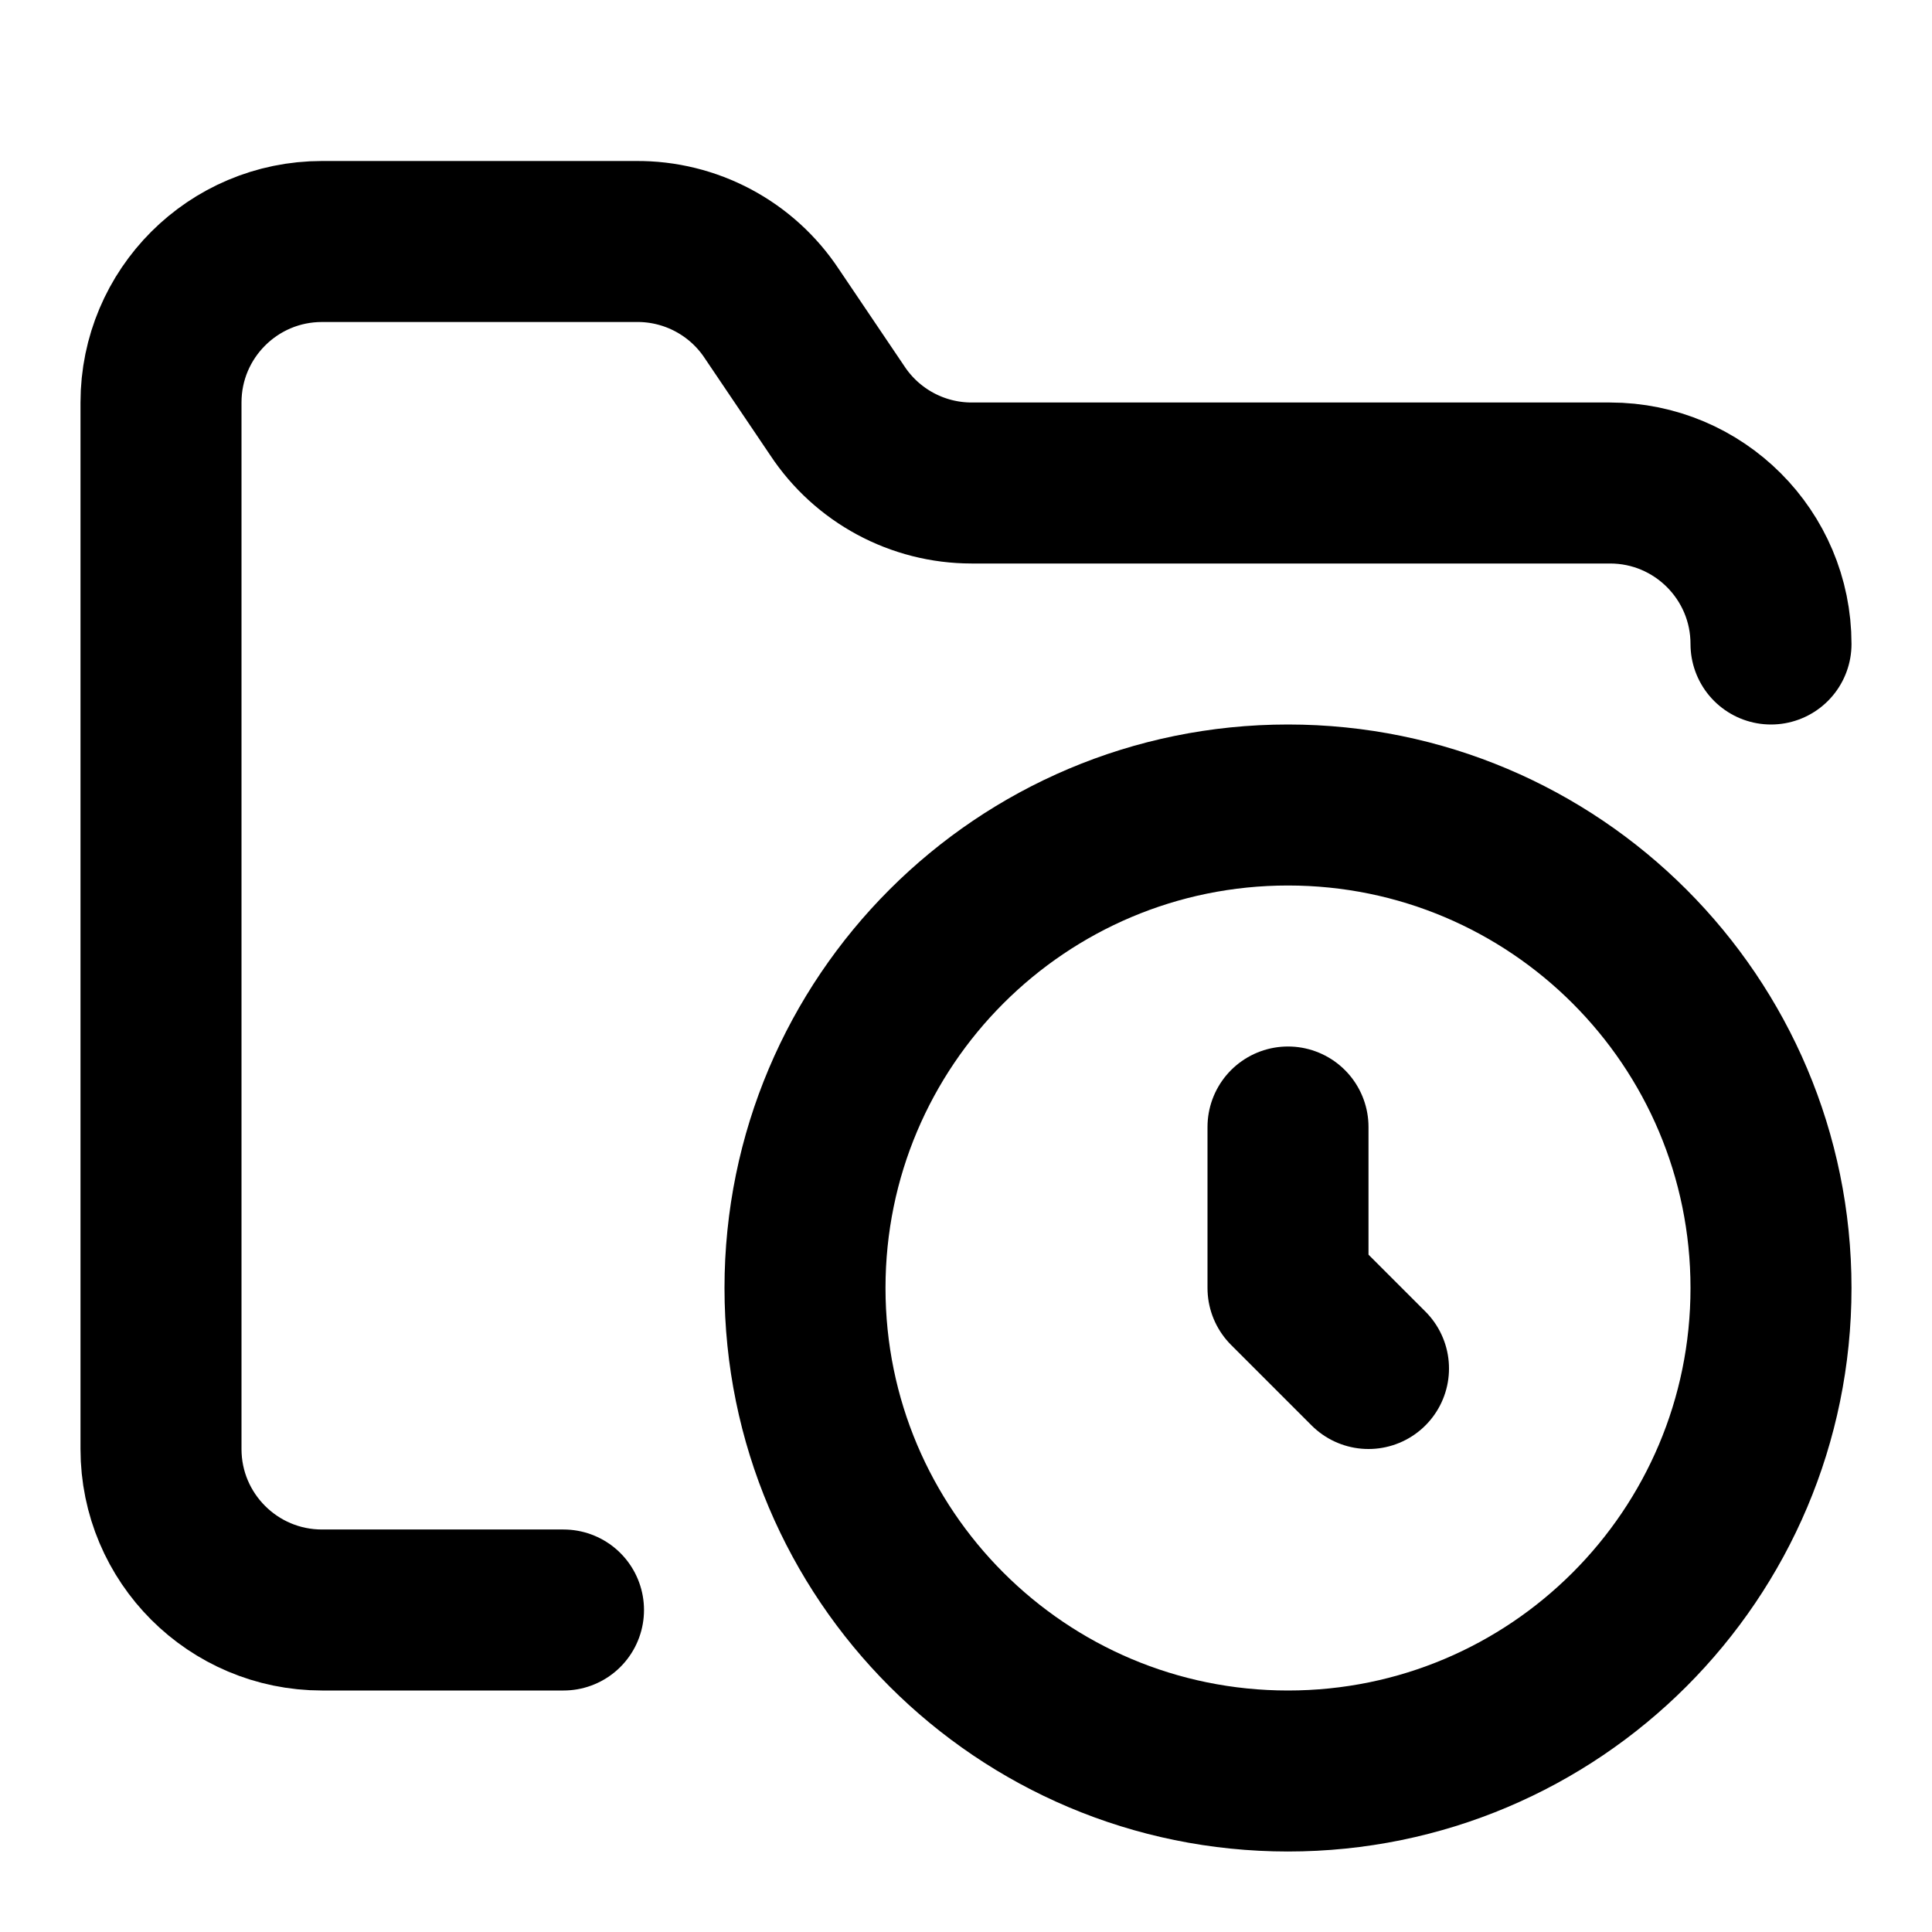
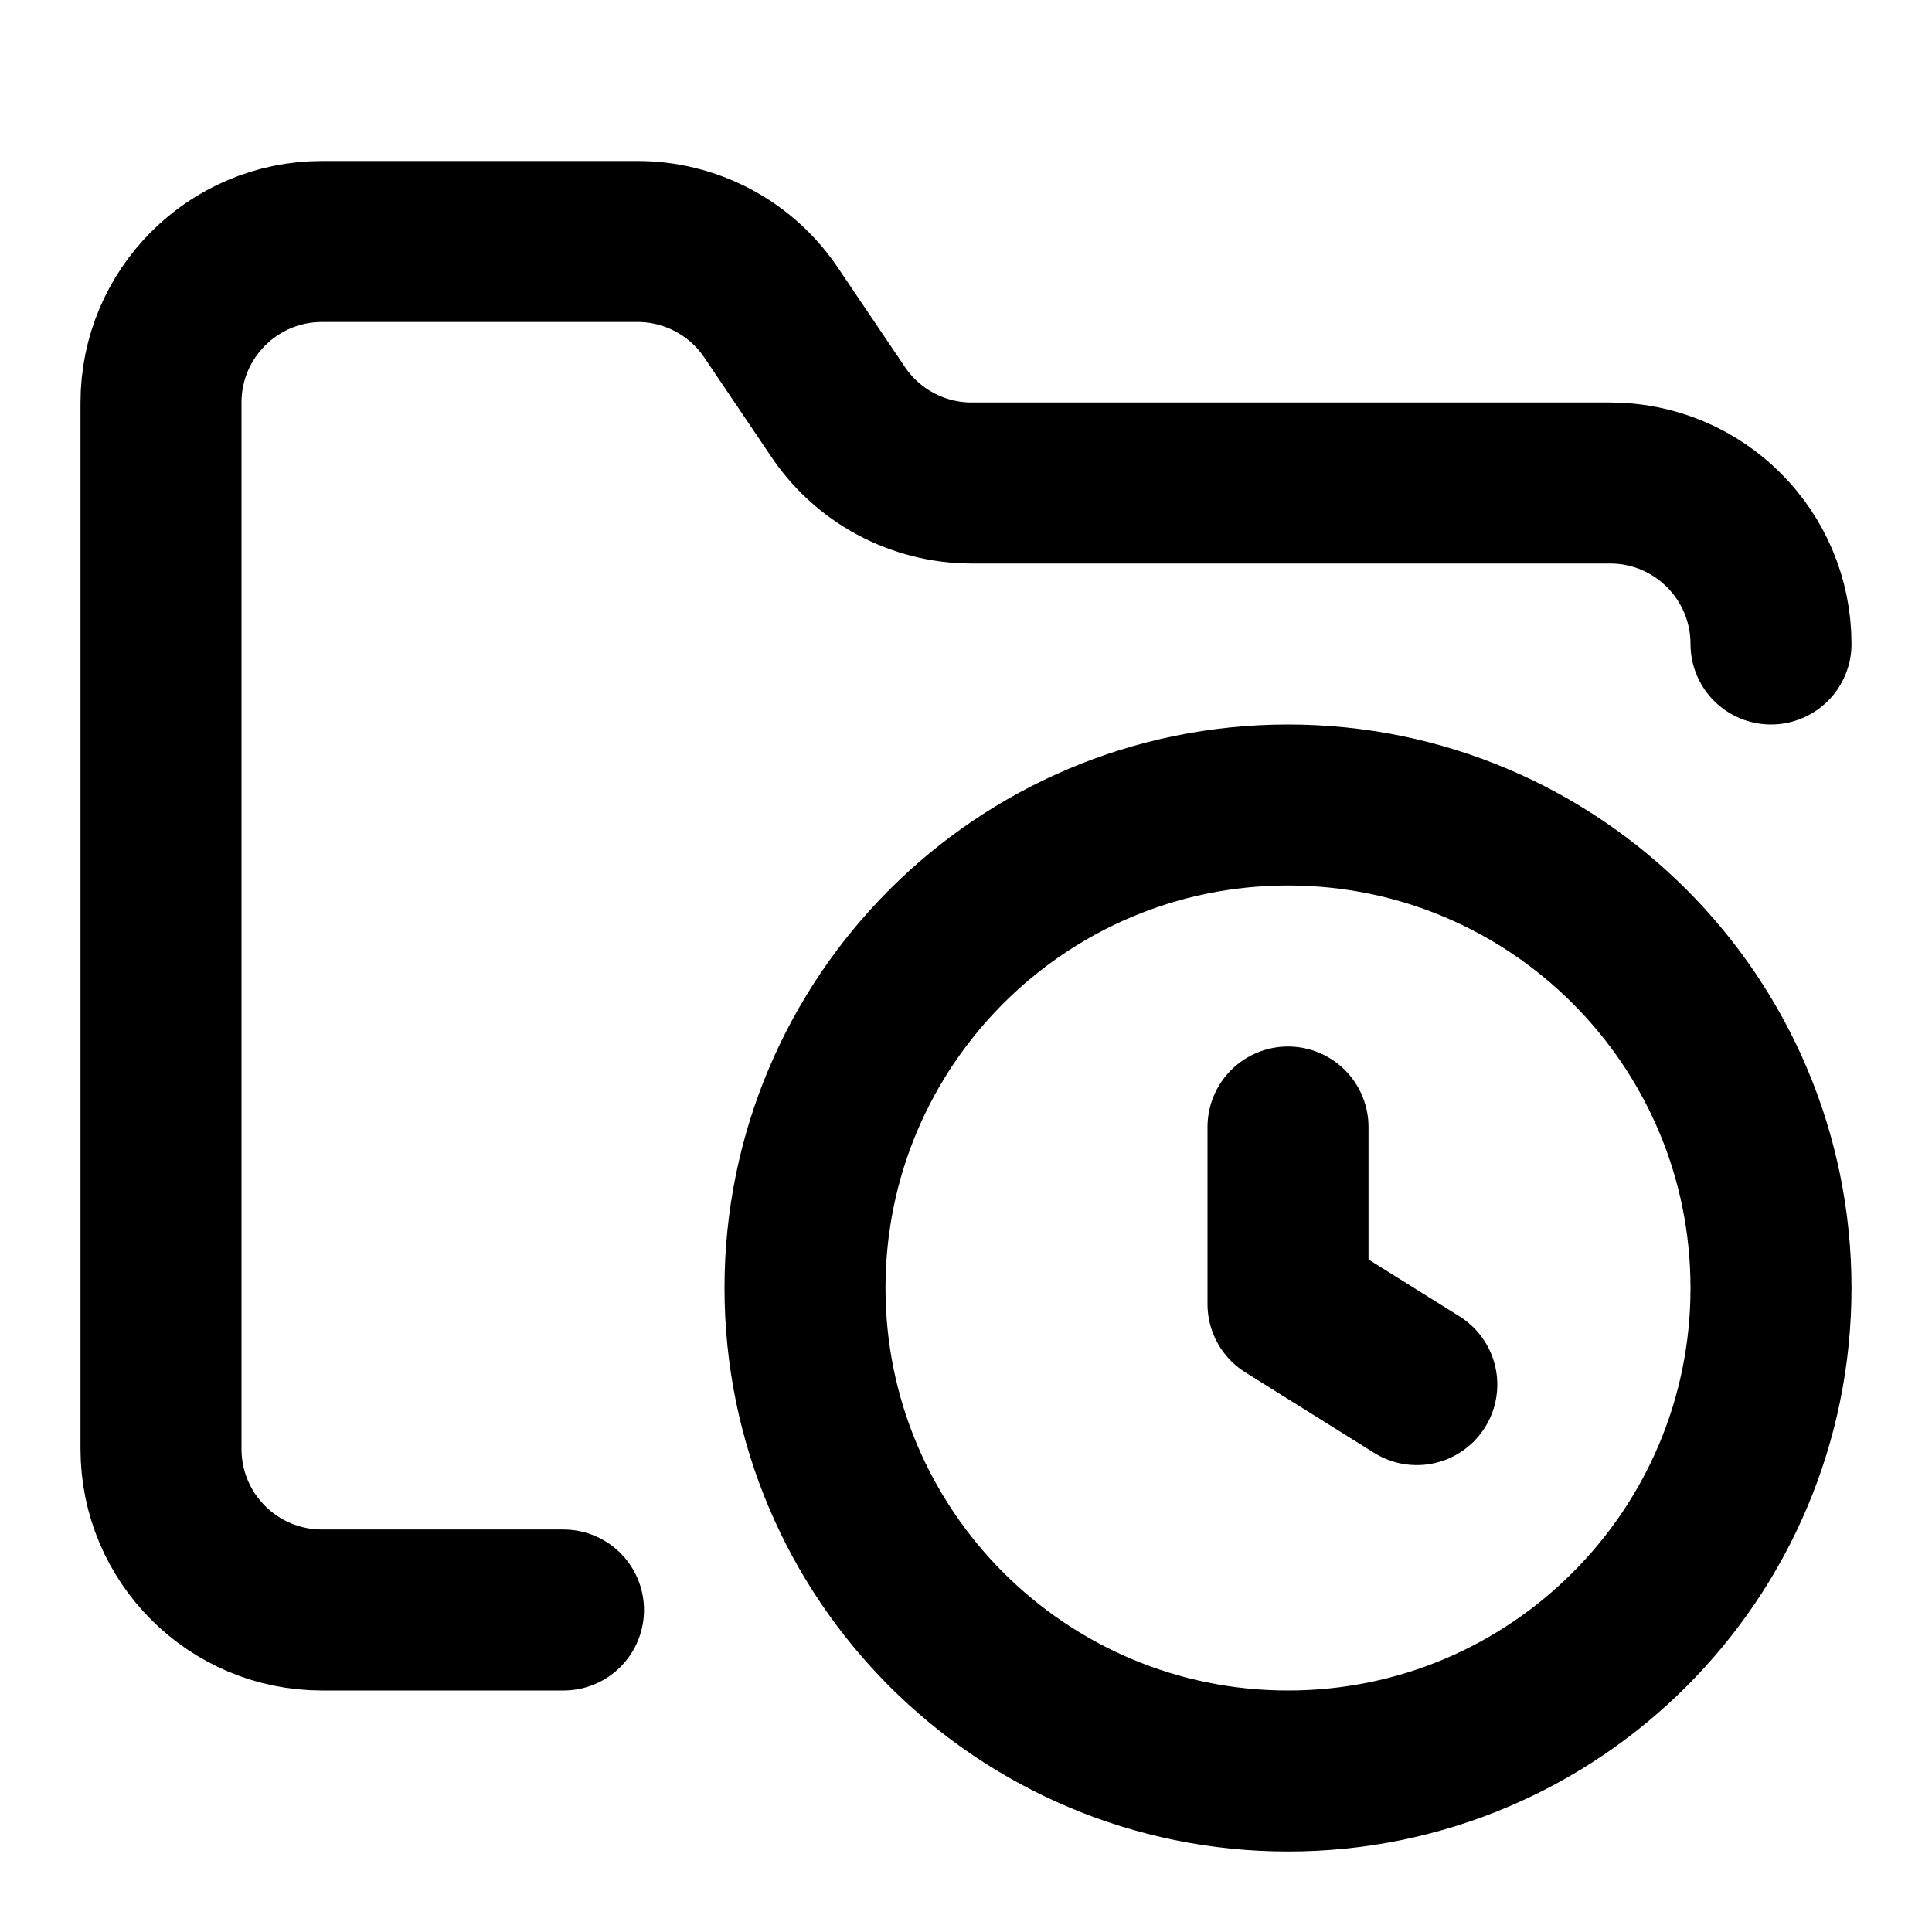
<svg xmlns="http://www.w3.org/2000/svg" width="24" height="24" fill="none" stroke="currentColor" stroke-linecap="round" stroke-linejoin="round" stroke-width="2" viewBox="0 0 24 24">
+   <path d="M16 14v2.2l1.6 1M7 20H4a2 2 0 0 1-2-2V5a2 2 0 0 1 2-2h3.9a2 2 0 0 1 1.69.9l.81 1.2a2 2 0 0 0 1.67.9H20a2 2 0 0 1 2 2" />
  <circle cx="16" cy="16" r="6" />
-   <path d="M7 20H4a2 2 0 0 1-2-2V5a2 2 0 0 1 2-2h3.9a2 2 0 0 1 1.69.9l.81 1.2a2 2 0 0 0 1.67.9H20a2 2 0 0 1 2 2M16 14v2l1 1" />
</svg>
